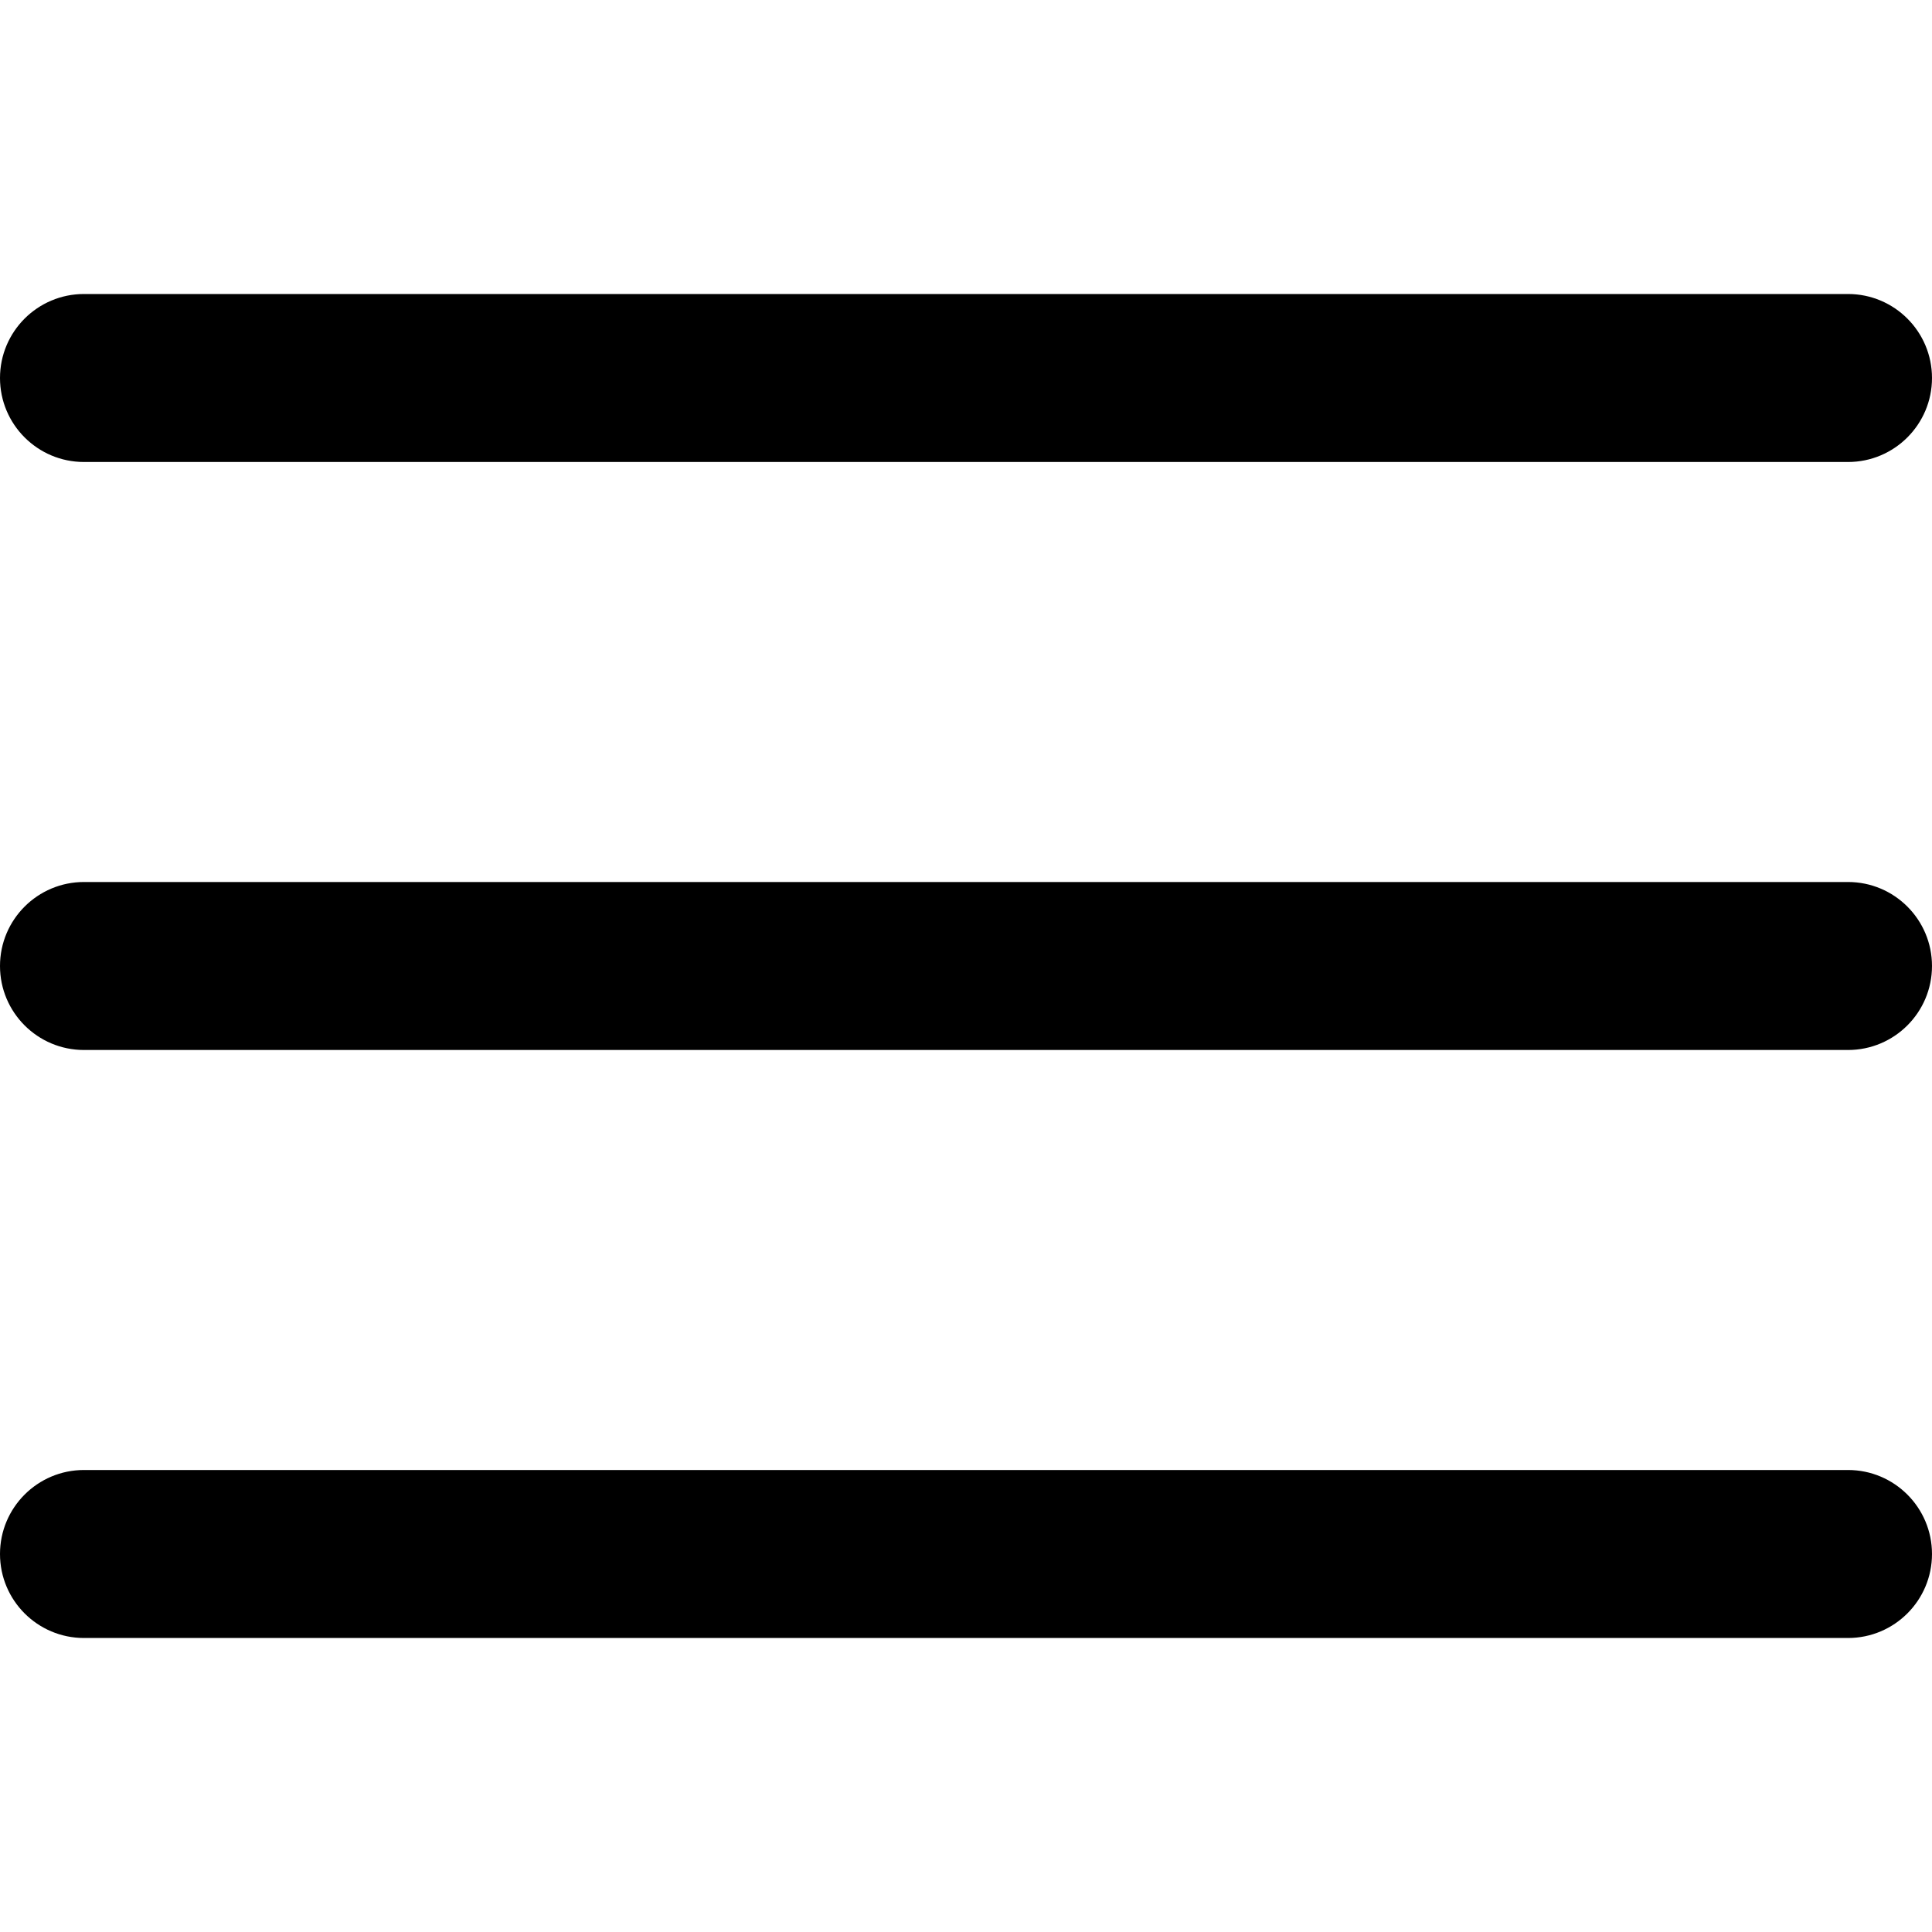
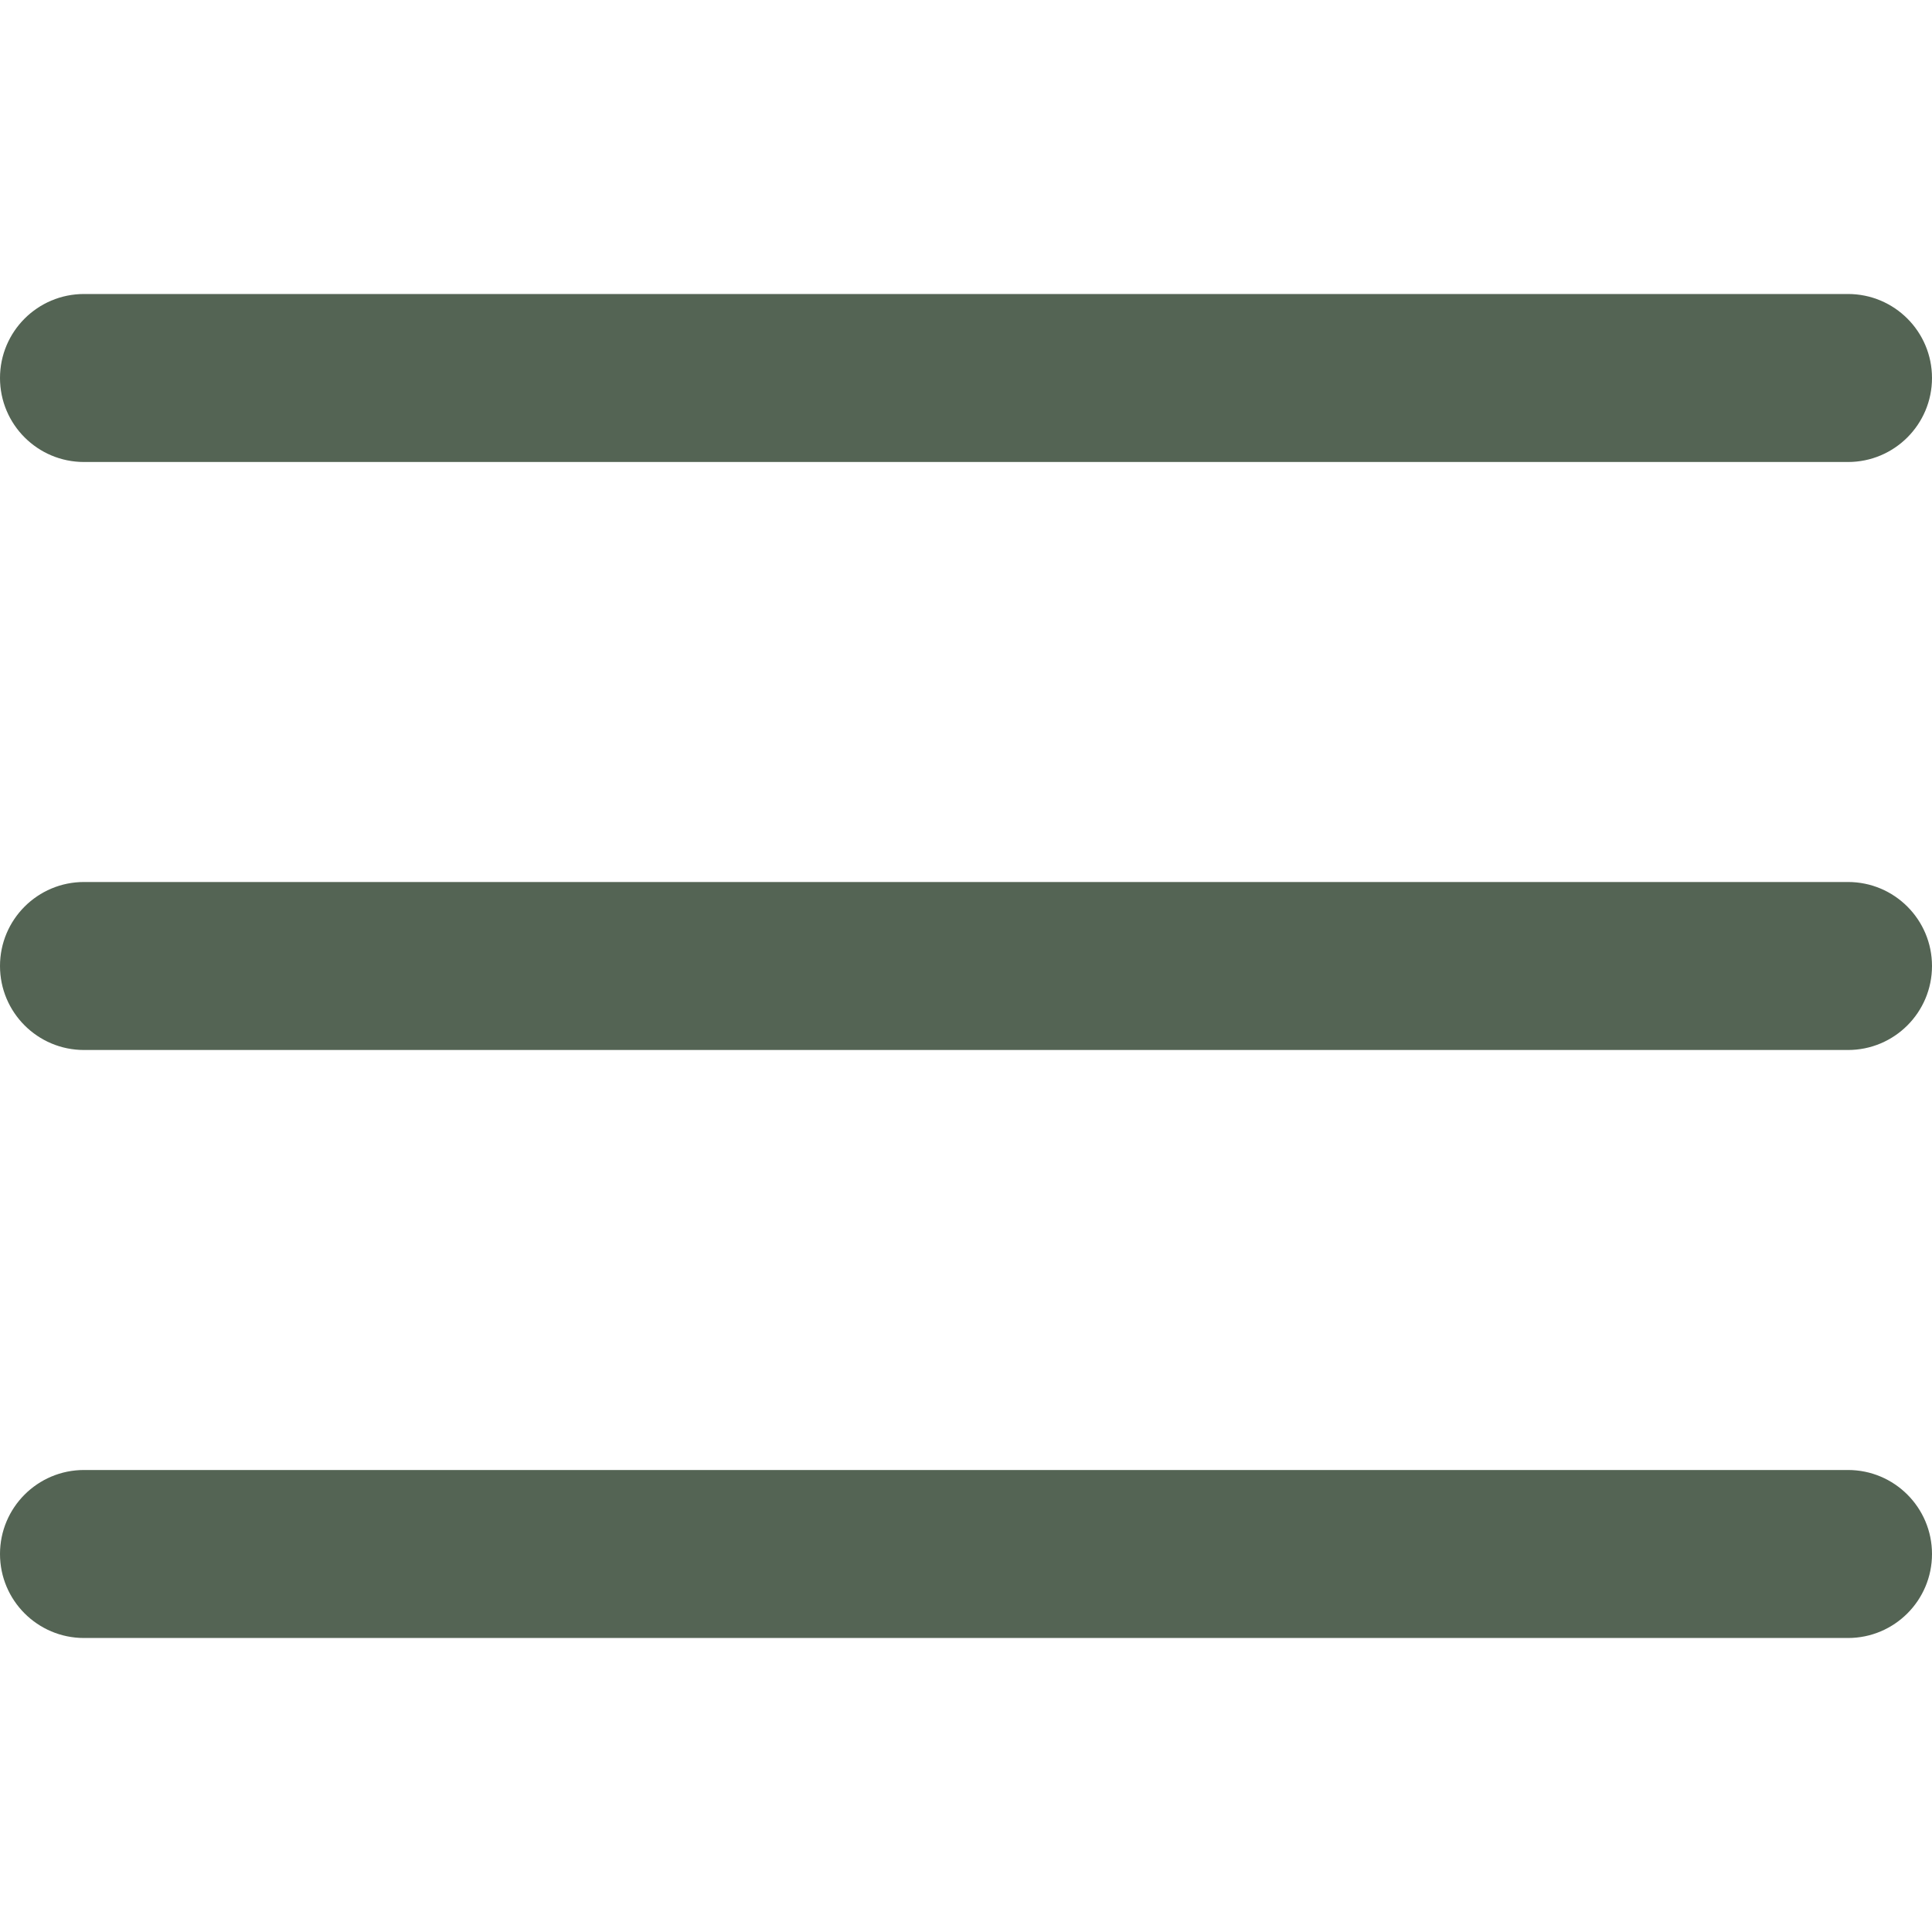
<svg xmlns="http://www.w3.org/2000/svg" version="1.1" id="Capa_1" x="0px" y="0px" viewBox="0 0 490.667 490.667" style="enable-background:new 0 0 490.667 490.667;" xml:space="preserve" width="32" height="32">
  <g>
-     <path d="M469.333,224h-448C9.551,224,0,233.551,0,245.333c0,11.782,9.551,21.333,21.333,21.333h448   c11.782,0,21.333-9.551,21.333-21.333C490.667,233.551,481.115,224,469.333,224z" />
-     <path d="M21.333,117.333h448c11.782,0,21.333-9.551,21.333-21.333s-9.551-21.333-21.333-21.333h-448C9.551,74.667,0,84.218,0,96   S9.551,117.333,21.333,117.333z" />
-     <path d="M469.333,373.333h-448C9.551,373.333,0,382.885,0,394.667C0,406.449,9.551,416,21.333,416h448   c11.782,0,21.333-9.551,21.333-21.333C490.667,382.885,481.115,373.333,469.333,373.333z" />
+     <path d="M469.333,224h-448C9.551,224,0,233.551,0,245.333c0,11.782,9.551,21.333,21.333,21.333h448   c11.782,0,21.333-9.551,21.333-21.333C490.667,233.551,481.115,224,469.333,224z" fill="#546454" />
+     <path d="M21.333,117.333h448c11.782,0,21.333-9.551,21.333-21.333s-9.551-21.333-21.333-21.333h-448C9.551,74.667,0,84.218,0,96   S9.551,117.333,21.333,117.333z" fill="#546454" />
+     <path d="M469.333,373.333h-448C9.551,373.333,0,382.885,0,394.667C0,406.449,9.551,416,21.333,416h448   c11.782,0,21.333-9.551,21.333-21.333C490.667,382.885,481.115,373.333,469.333,373.333z" fill="#546454" />
  </g>
</svg>
